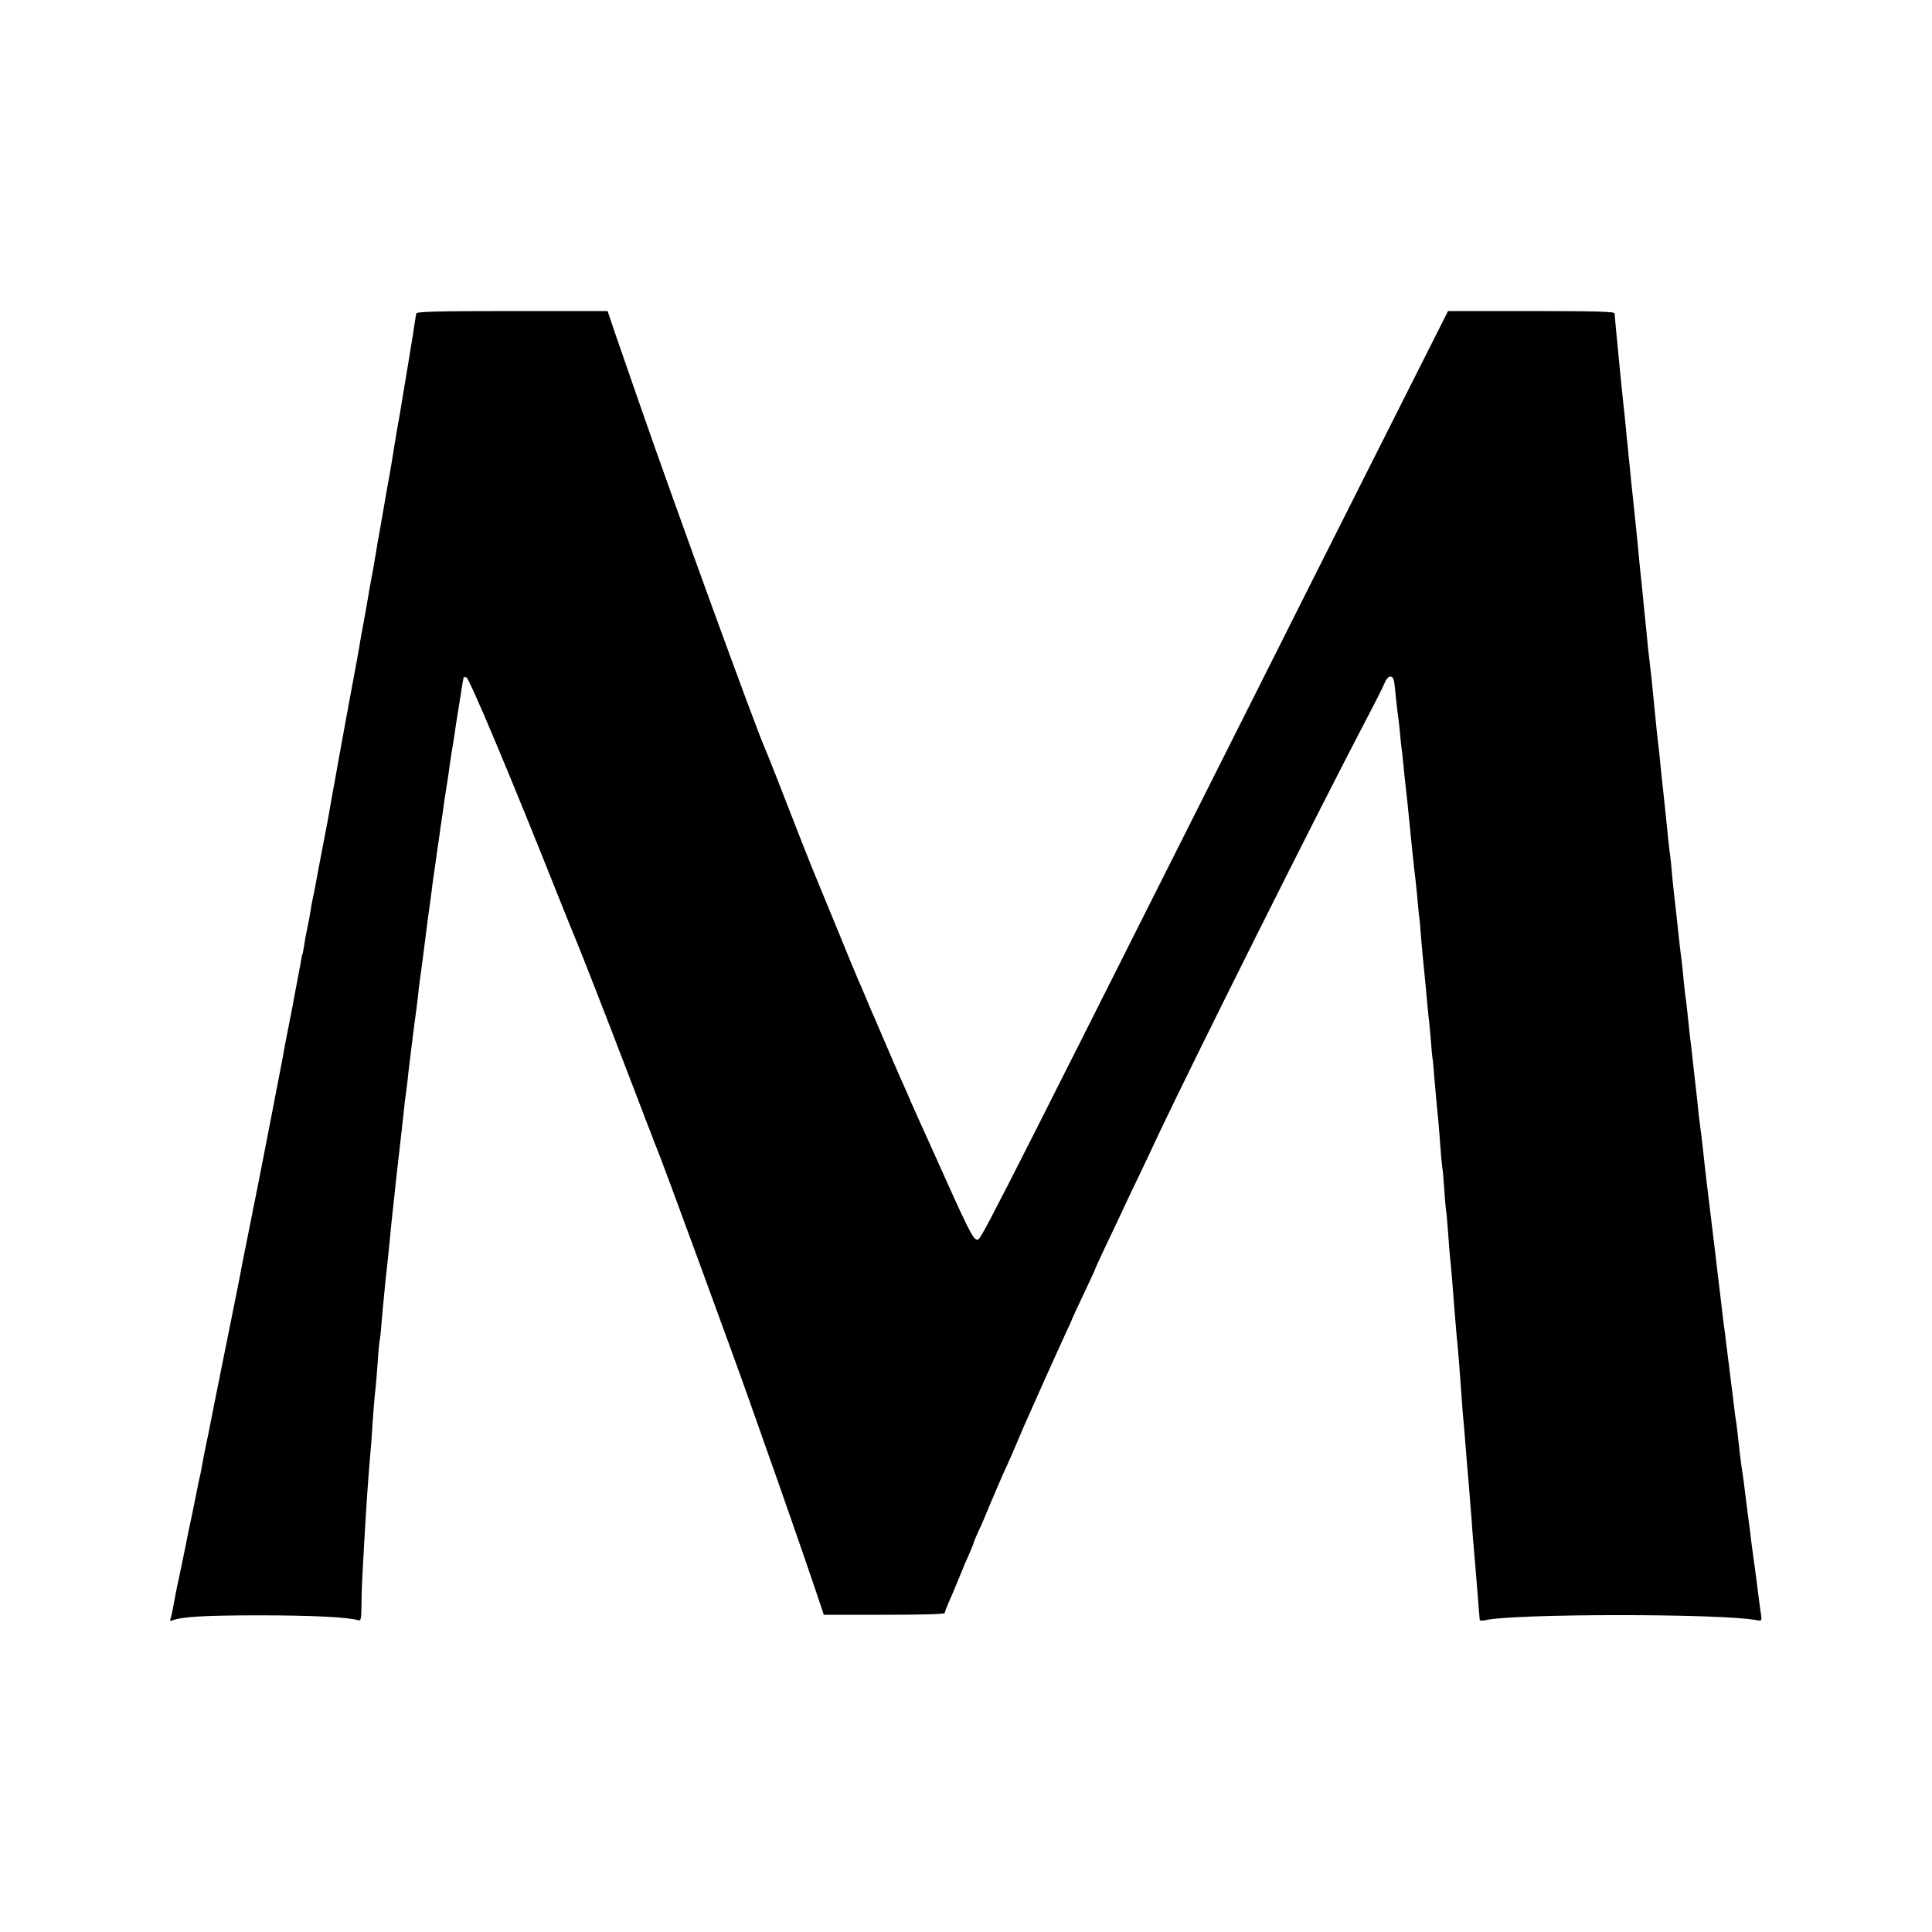
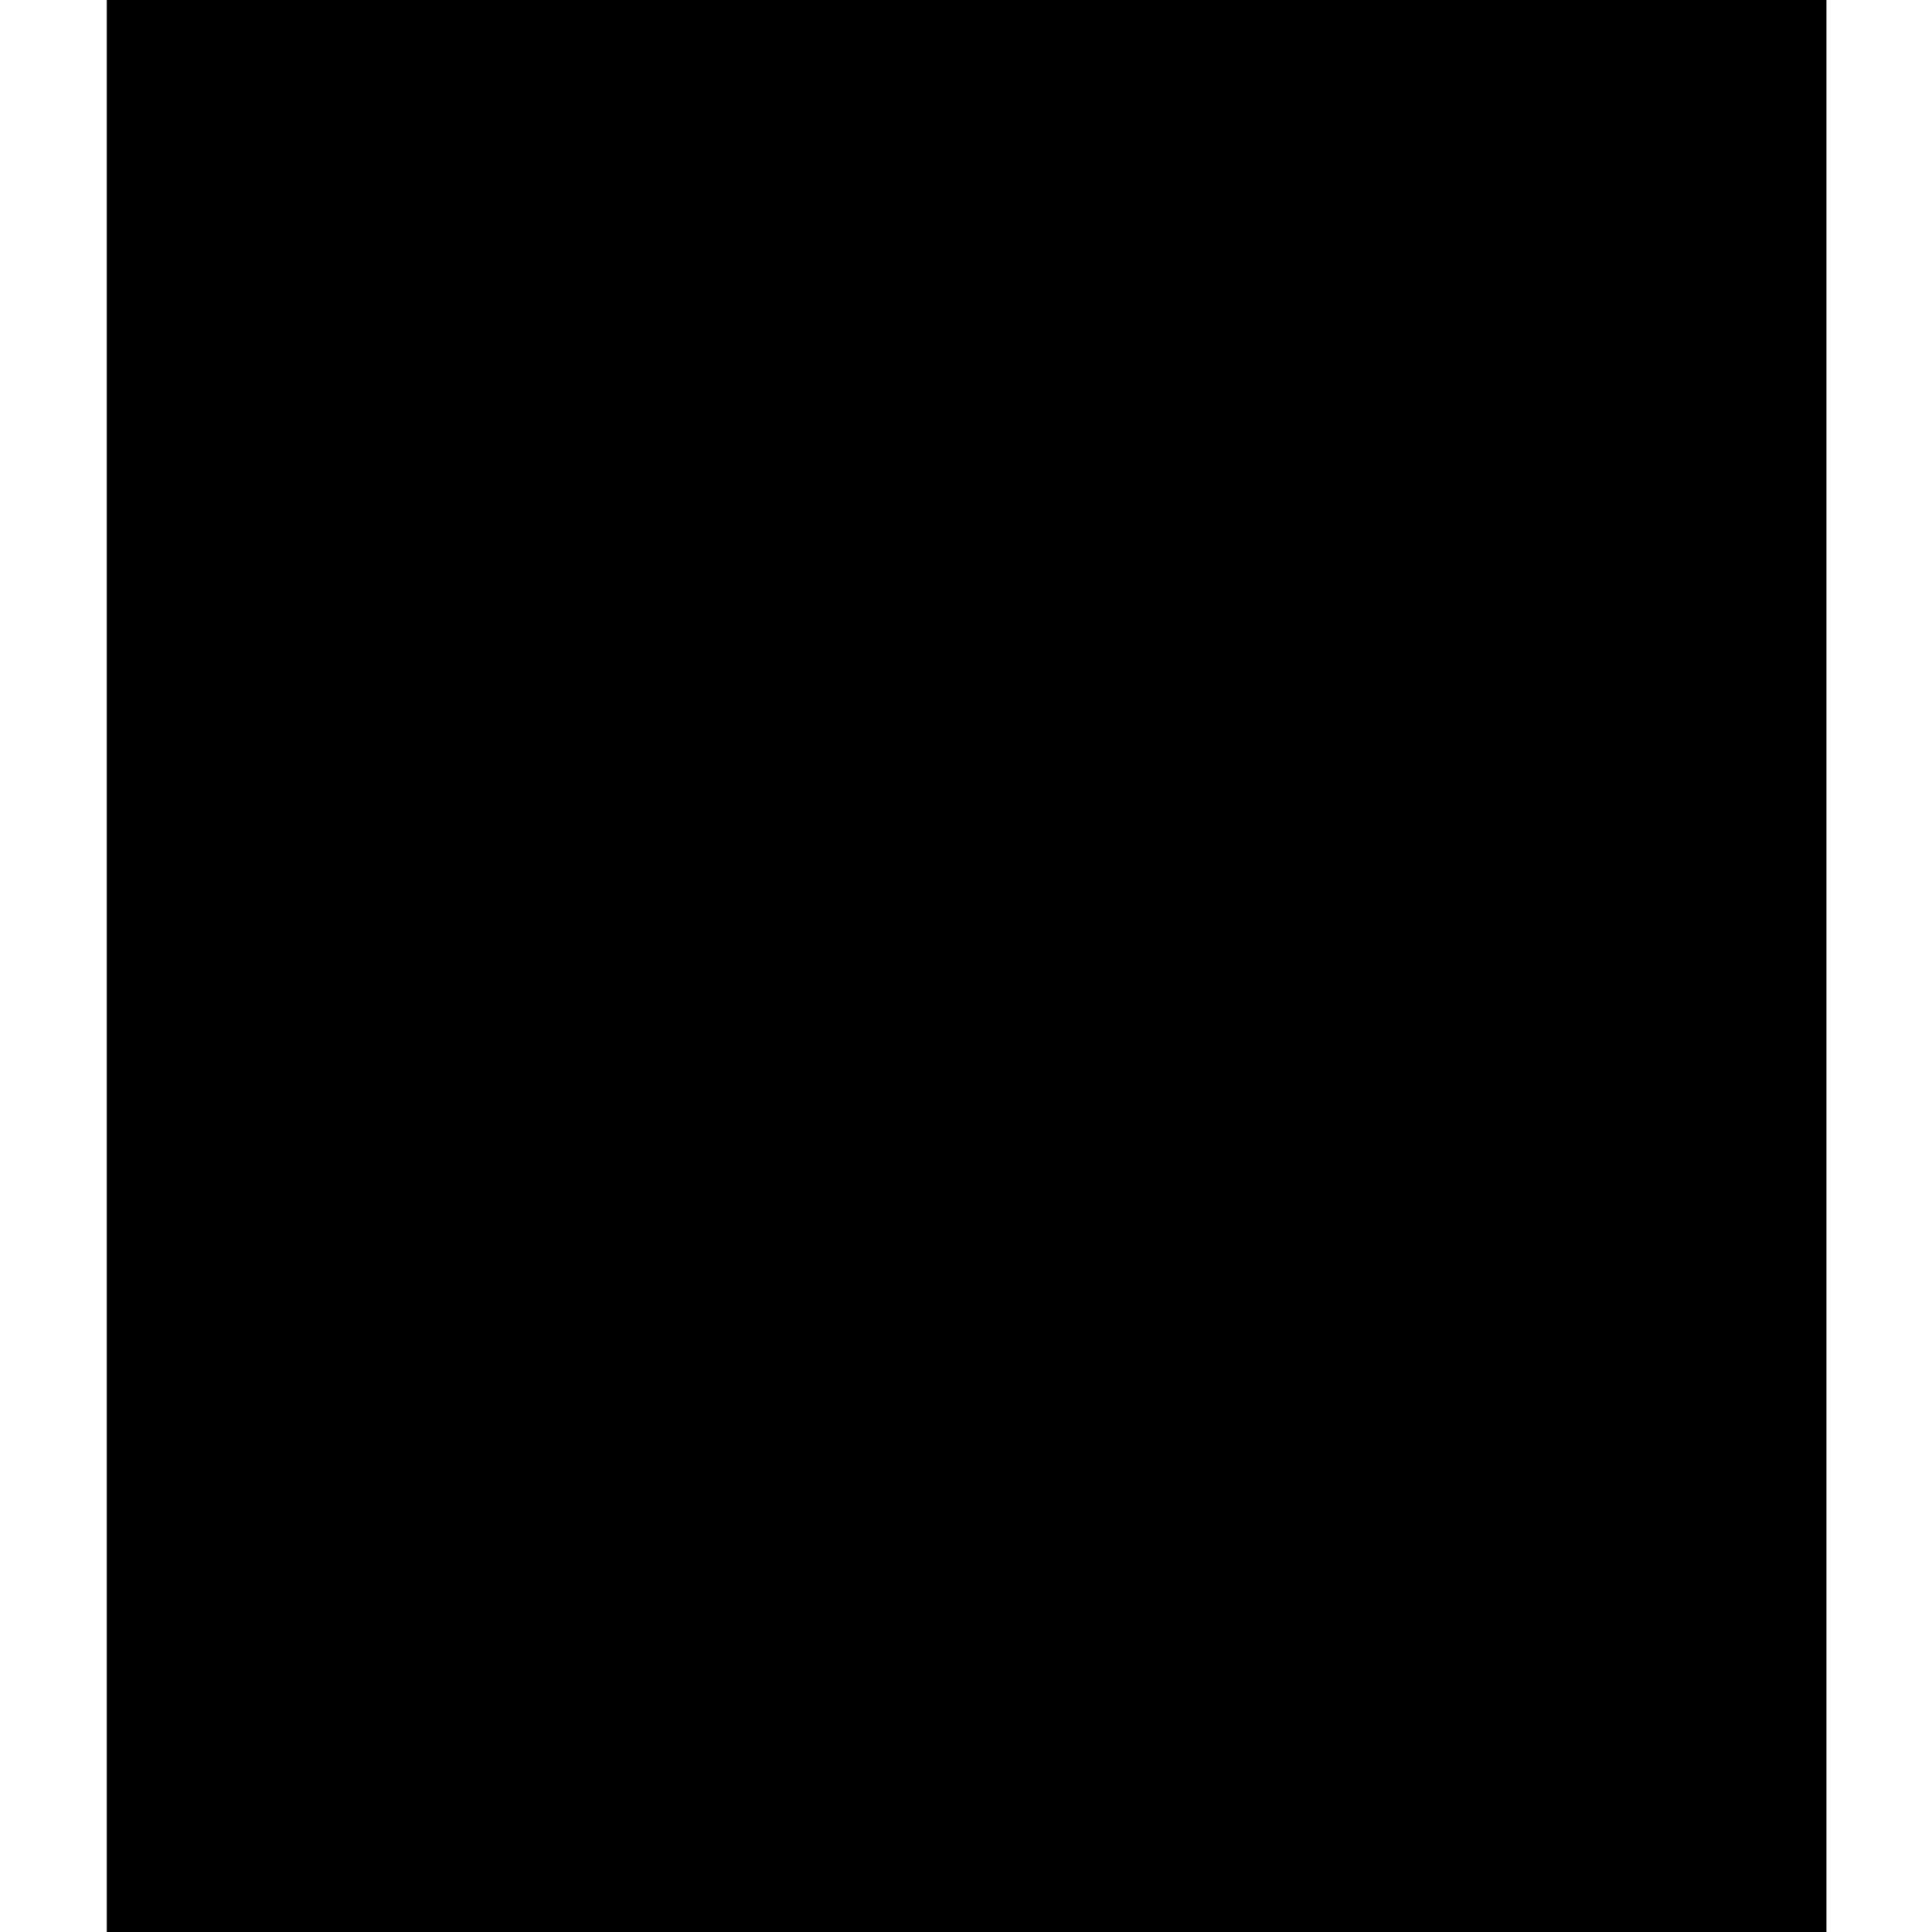
- <svg xmlns="http://www.w3.org/2000/svg" width="1333.333" height="1333.333" preserveAspectRatio="xMidYMid meet" version="1.0" viewBox="0 0 1000 1000">
-   <g fill="#000" stroke="none">
-     <path d="M2155 8378 c-2 -7 -6 -31 -9 -53 -7 -45 -9 -63 -37 -230 -11 -66 -22 -133 -25 -150 -6 -40 -16 -95 -20 -120 -3 -11 -11 -63 -20 -115 -14 -90 -18 -111 -28 -170 -3 -14 -17 -92 -31 -175 -14 -82 -28 -161 -31 -175 -2 -14 -8 -52 -14 -85 -5 -33 -12 -71 -15 -85 -6 -28 -7 -36 -29 -165 -9 -49 -18 -101 -21 -115 -3 -14 -7 -38 -10 -55 -2 -16 -11 -66 -19 -110 -26 -141 -35 -189 -41 -220 -2 -16 -7 -41 -10 -54 -2 -13 -20 -112 -40 -220 -19 -108 -37 -205 -39 -216 -9 -52 -18 -102 -22 -125 -3 -14 -16 -81 -29 -150 -13 -69 -27 -141 -30 -160 -3 -19 -10 -53 -15 -75 -5 -22 -11 -57 -14 -77 -3 -21 -10 -57 -15 -80 -5 -24 -13 -63 -16 -88 -4 -24 -8 -47 -10 -50 -2 -3 -6 -23 -9 -45 -4 -22 -25 -134 -47 -250 -23 -115 -43 -219 -44 -230 -3 -19 -141 -729 -150 -770 -3 -11 -7 -31 -9 -45 -3 -14 -14 -72 -26 -130 -12 -58 -24 -118 -27 -135 -2 -16 -40 -207 -84 -423 -43 -215 -81 -402 -83 -415 -2 -12 -11 -56 -20 -97 -8 -41 -18 -91 -21 -110 -3 -19 -8 -42 -10 -50 -2 -8 -6 -26 -9 -40 -2 -14 -16 -81 -30 -150 -15 -69 -29 -136 -31 -150 -4 -21 -34 -166 -51 -245 -2 -11 -9 -46 -15 -78 -5 -32 -13 -65 -16 -74 -5 -12 -2 -15 10 -10 49 19 170 26 447 26 272 0 459 -9 513 -25 15 -5 17 4 18 78 1 84 2 107 13 303 13 226 19 315 31 460 4 39 8 95 10 125 5 87 15 212 20 245 2 17 6 73 10 125 3 52 8 102 10 110 2 8 7 51 10 95 4 44 8 94 10 110 6 67 16 162 20 195 2 19 7 67 11 105 4 39 8 81 9 95 5 45 25 234 30 278 3 23 7 62 10 87 3 25 7 64 10 88 8 72 16 140 20 182 3 22 7 56 10 75 2 19 7 55 9 80 6 53 34 280 42 331 2 20 7 59 10 85 2 27 7 60 9 74 2 14 14 99 25 190 11 91 23 176 25 190 2 14 7 48 10 75 3 28 8 61 10 75 2 14 7 45 10 70 3 25 8 56 10 70 2 14 7 45 10 70 3 25 8 56 10 70 2 14 7 45 10 70 3 25 10 70 15 100 5 30 12 75 15 100 3 25 10 70 15 100 5 30 12 73 15 95 3 23 7 50 9 60 2 11 9 56 16 100 7 44 14 87 15 95 2 8 4 18 4 22 1 4 7 5 15 2 16 -6 235 -527 480 -1144 43 -107 82 -204 87 -215 15 -34 174 -441 244 -625 37 -96 78 -203 91 -237 13 -35 35 -93 50 -130 14 -38 29 -77 34 -88 23 -52 400 -1081 477 -1300 19 -55 60 -170 90 -255 69 -193 190 -541 251 -721 l46 -137 313 0 c187 0 313 3 313 9 0 5 9 28 19 52 11 23 36 83 56 132 20 50 45 109 56 132 10 24 19 45 19 49 0 3 11 29 24 57 14 29 41 92 61 142 21 49 48 112 60 140 45 98 63 141 89 202 14 35 37 86 50 115 13 29 52 116 86 193 35 77 80 178 101 223 22 46 39 85 39 87 0 1 27 60 60 129 33 70 60 128 60 131 0 2 22 50 49 107 27 56 67 141 89 188 22 47 64 137 95 200 30 63 75 158 99 210 211 443 824 1668 1077 2150 39 74 78 152 87 173 10 24 22 37 32 35 16 -3 18 -10 27 -108 4 -36 8 -76 11 -90 2 -14 6 -54 10 -90 3 -36 7 -75 9 -88 2 -13 7 -53 10 -90 3 -37 8 -80 10 -97 2 -16 6 -57 10 -90 3 -33 8 -78 10 -100 2 -22 9 -89 15 -150 6 -60 13 -121 15 -135 2 -14 6 -56 10 -95 3 -38 8 -86 10 -105 3 -19 7 -62 9 -95 3 -33 7 -85 10 -115 8 -75 13 -133 21 -215 3 -38 8 -86 10 -105 3 -19 7 -70 11 -113 3 -43 7 -87 9 -97 2 -10 6 -54 9 -97 6 -70 13 -149 22 -238 1 -16 6 -68 9 -115 3 -47 8 -97 10 -111 3 -14 7 -63 10 -109 3 -46 7 -95 9 -109 3 -14 7 -66 11 -116 3 -49 8 -108 10 -130 3 -22 7 -69 10 -105 12 -156 15 -189 20 -250 3 -36 7 -85 10 -110 4 -41 8 -94 21 -270 2 -36 6 -87 9 -115 3 -27 7 -81 10 -120 7 -92 13 -154 20 -240 3 -38 7 -95 10 -125 4 -65 14 -187 20 -250 2 -25 7 -85 11 -135 7 -89 11 -142 13 -159 1 -4 11 -6 24 -3 142 36 1234 36 1409 1 25 -5 27 -3 24 23 -3 15 -14 100 -25 188 -12 88 -24 178 -27 200 -2 22 -7 56 -9 75 -3 19 -7 53 -10 75 -5 41 -11 88 -20 160 -3 22 -8 56 -11 75 -7 49 -12 96 -19 160 -3 30 -8 66 -10 80 -3 14 -7 48 -10 75 -3 28 -8 64 -10 80 -2 17 -7 53 -10 80 -3 28 -8 64 -10 80 -2 17 -7 53 -10 80 -3 28 -8 64 -10 80 -3 17 -7 53 -10 80 -3 28 -10 84 -15 125 -5 41 -12 98 -15 125 -3 28 -7 66 -10 85 -2 19 -11 94 -20 165 -9 72 -18 146 -20 165 -2 19 -7 58 -10 85 -14 133 -27 235 -30 255 -1 8 -6 47 -9 85 -4 39 -10 90 -13 115 -3 25 -6 56 -8 70 -2 25 -13 117 -20 175 -2 17 -6 59 -10 95 -4 36 -8 76 -11 90 -2 14 -6 54 -10 90 -3 36 -7 76 -9 90 -4 29 -15 120 -20 170 -3 34 -13 121 -21 190 -2 19 -7 64 -10 100 -3 36 -7 76 -9 90 -5 30 -11 92 -25 230 -6 58 -13 121 -15 140 -2 19 -7 62 -10 95 -3 33 -7 74 -9 90 -5 35 -15 130 -21 195 -16 167 -17 174 -29 275 -3 22 -8 69 -11 105 -4 36 -8 81 -10 100 -2 19 -7 64 -10 100 -3 36 -8 81 -10 100 -2 19 -7 62 -10 95 -6 67 -10 111 -29 290 -13 118 -17 164 -21 205 -3 25 -7 65 -9 90 -3 25 -8 74 -11 110 -4 36 -8 83 -11 105 -12 110 -46 462 -47 483 0 9 -93 12 -431 12 l-431 0 -321 -637 c-177 -351 -559 -1110 -849 -1688 -1282 -2550 -1248 -2482 -1268 -2481 -21 1 -46 52 -229 461 -27 61 -59 130 -70 155 -11 25 -28 63 -38 85 -9 22 -26 60 -37 85 -11 25 -49 110 -83 190 -34 80 -68 159 -75 175 -8 17 -28 64 -45 105 -17 41 -38 89 -45 105 -7 17 -55 131 -105 255 -51 124 -98 239 -105 255 -16 36 -125 313 -201 510 -30 77 -59 149 -64 160 -41 88 -468 1261 -648 1780 -50 143 -108 311 -129 372 l-38 113 -493 0 c-385 0 -494 -3 -497 -12z" transform="translate(0,1000) scale(0.1,-0.1)" />
+ <svg xmlns="http://www.w3.org/2000/svg" version="1.0" width="1574pt" height="1574pt" viewBox="0 0 1574 1574" preserveAspectRatio="xMidYMid meet">
+   <g transform="translate(0,1574) scale(0.1,-0.1)" fill="#000000" stroke="none">
+     <path d="M870 7870 l0 -7870 7005 0 7005 0 0 7870 0 7870 -7005 0 -7005 0 0 -7870z" />
  </g>
</svg>
